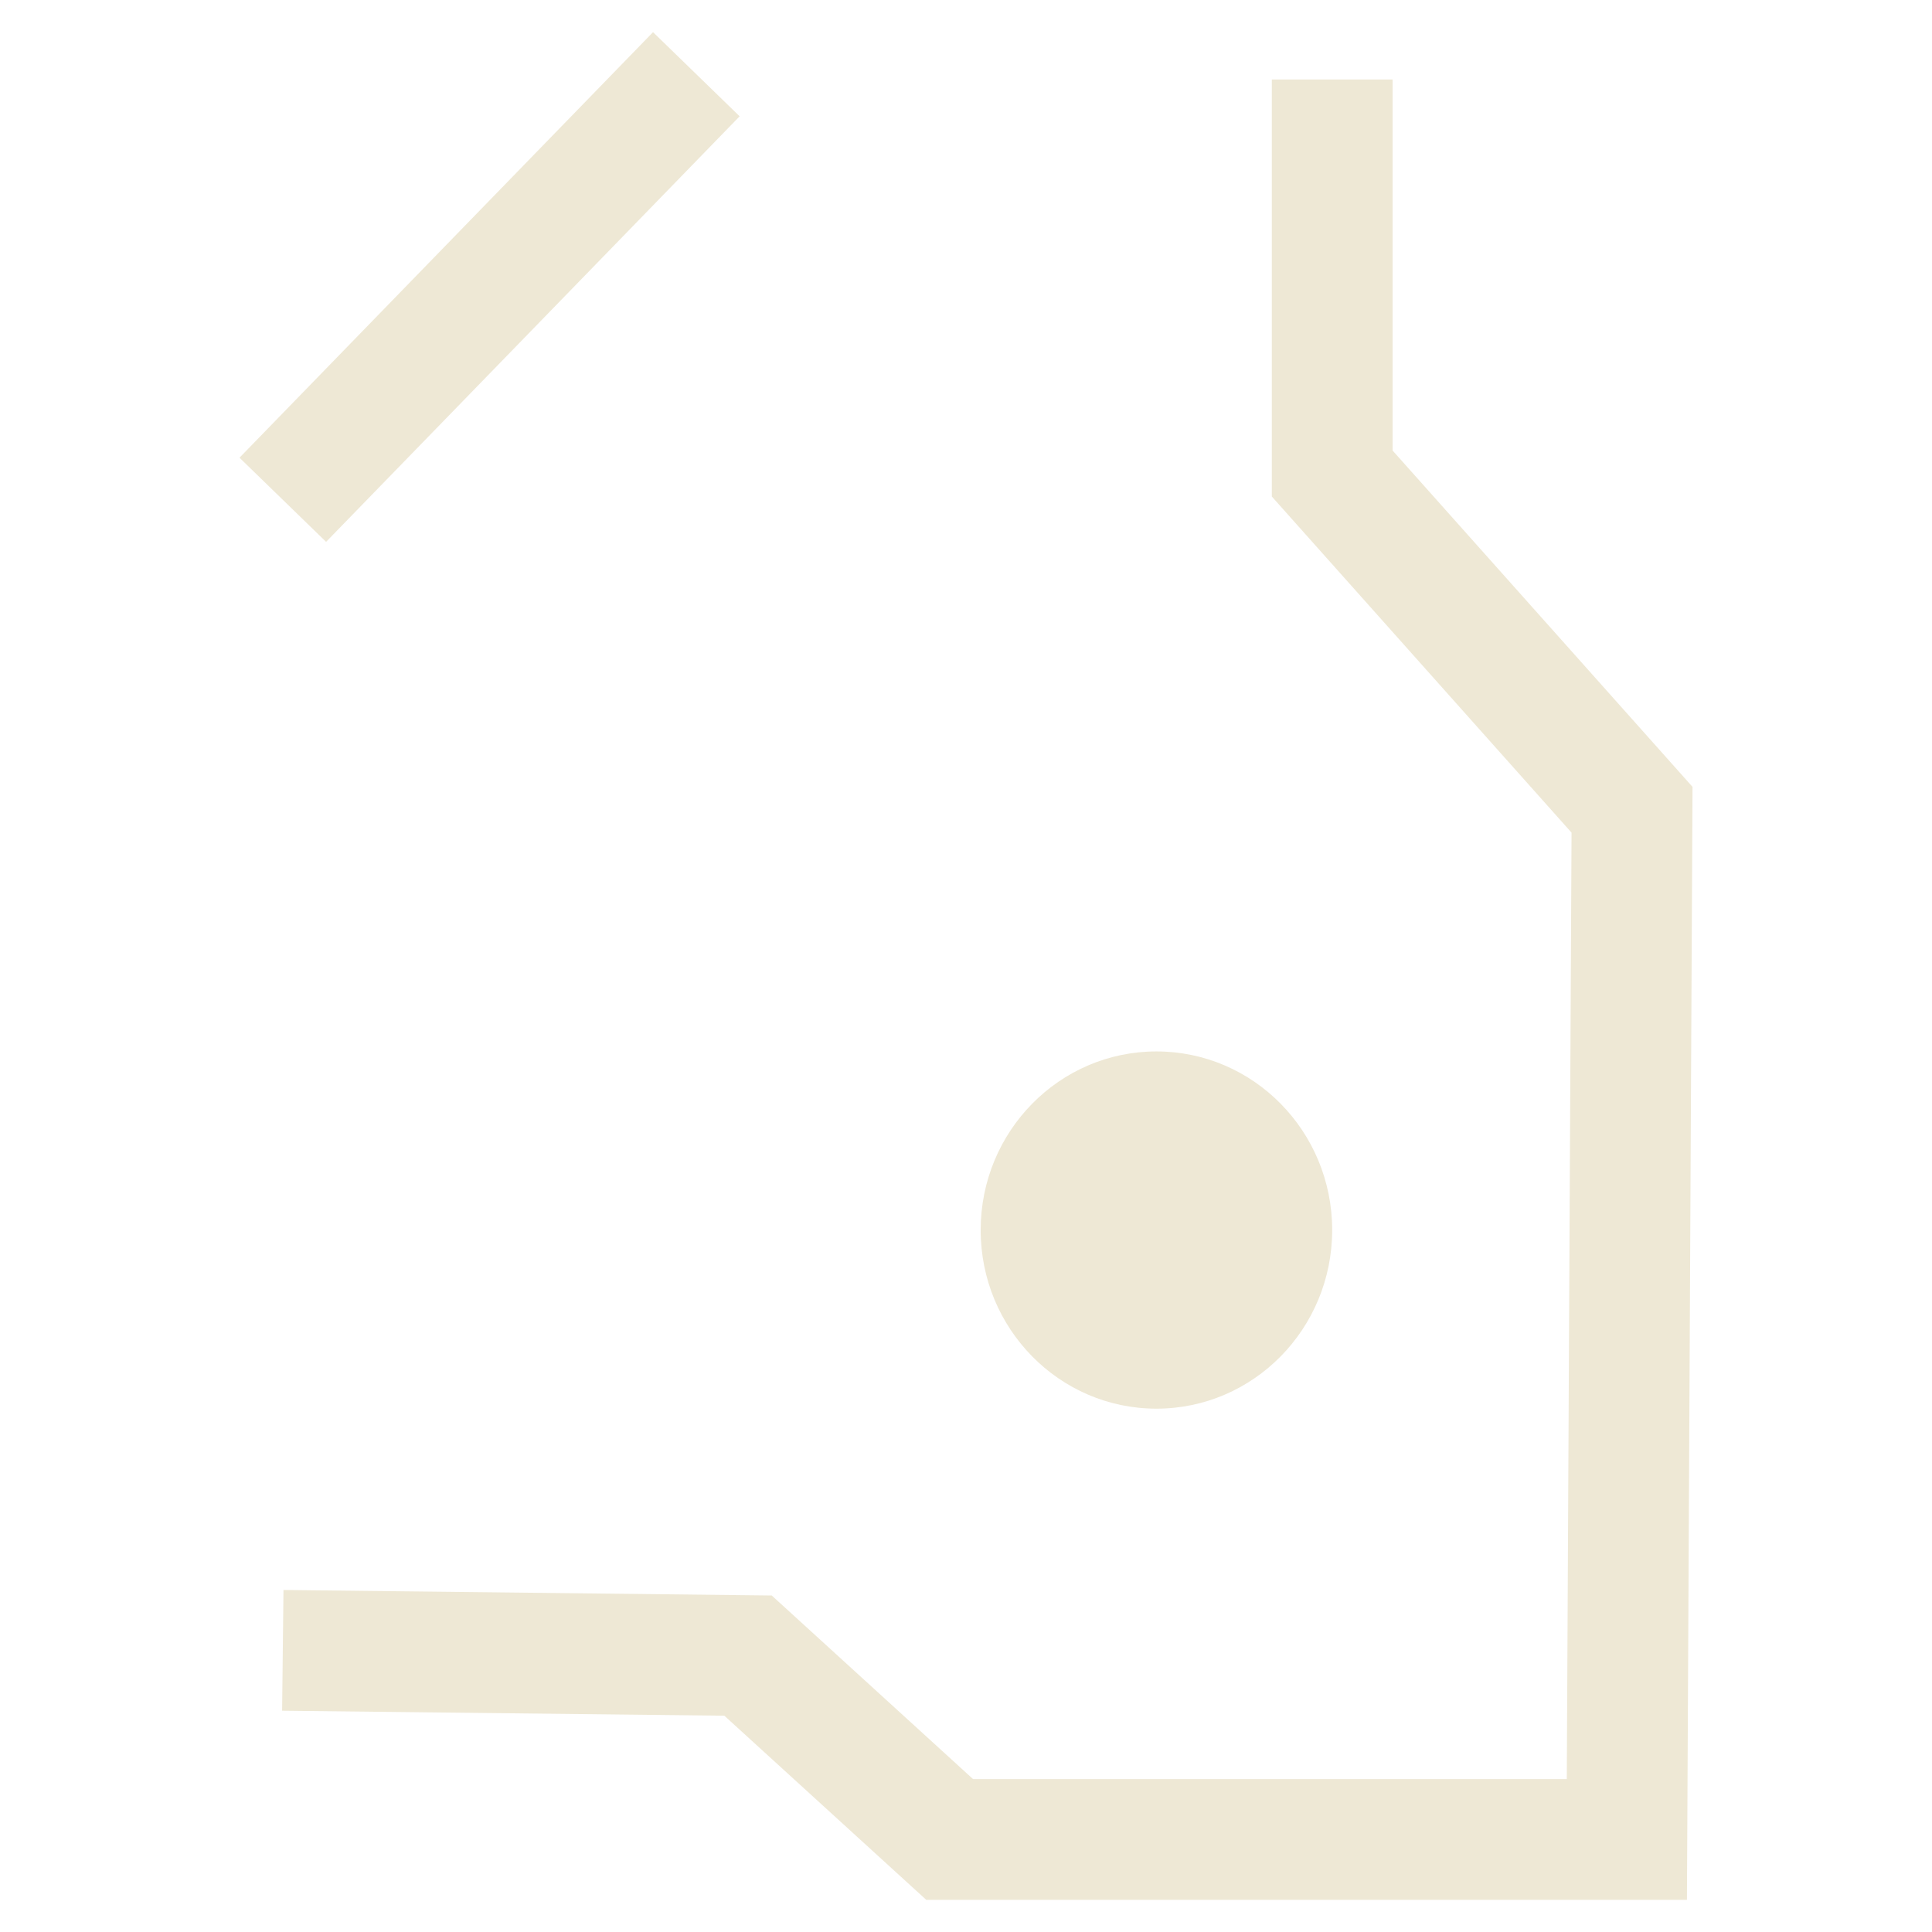
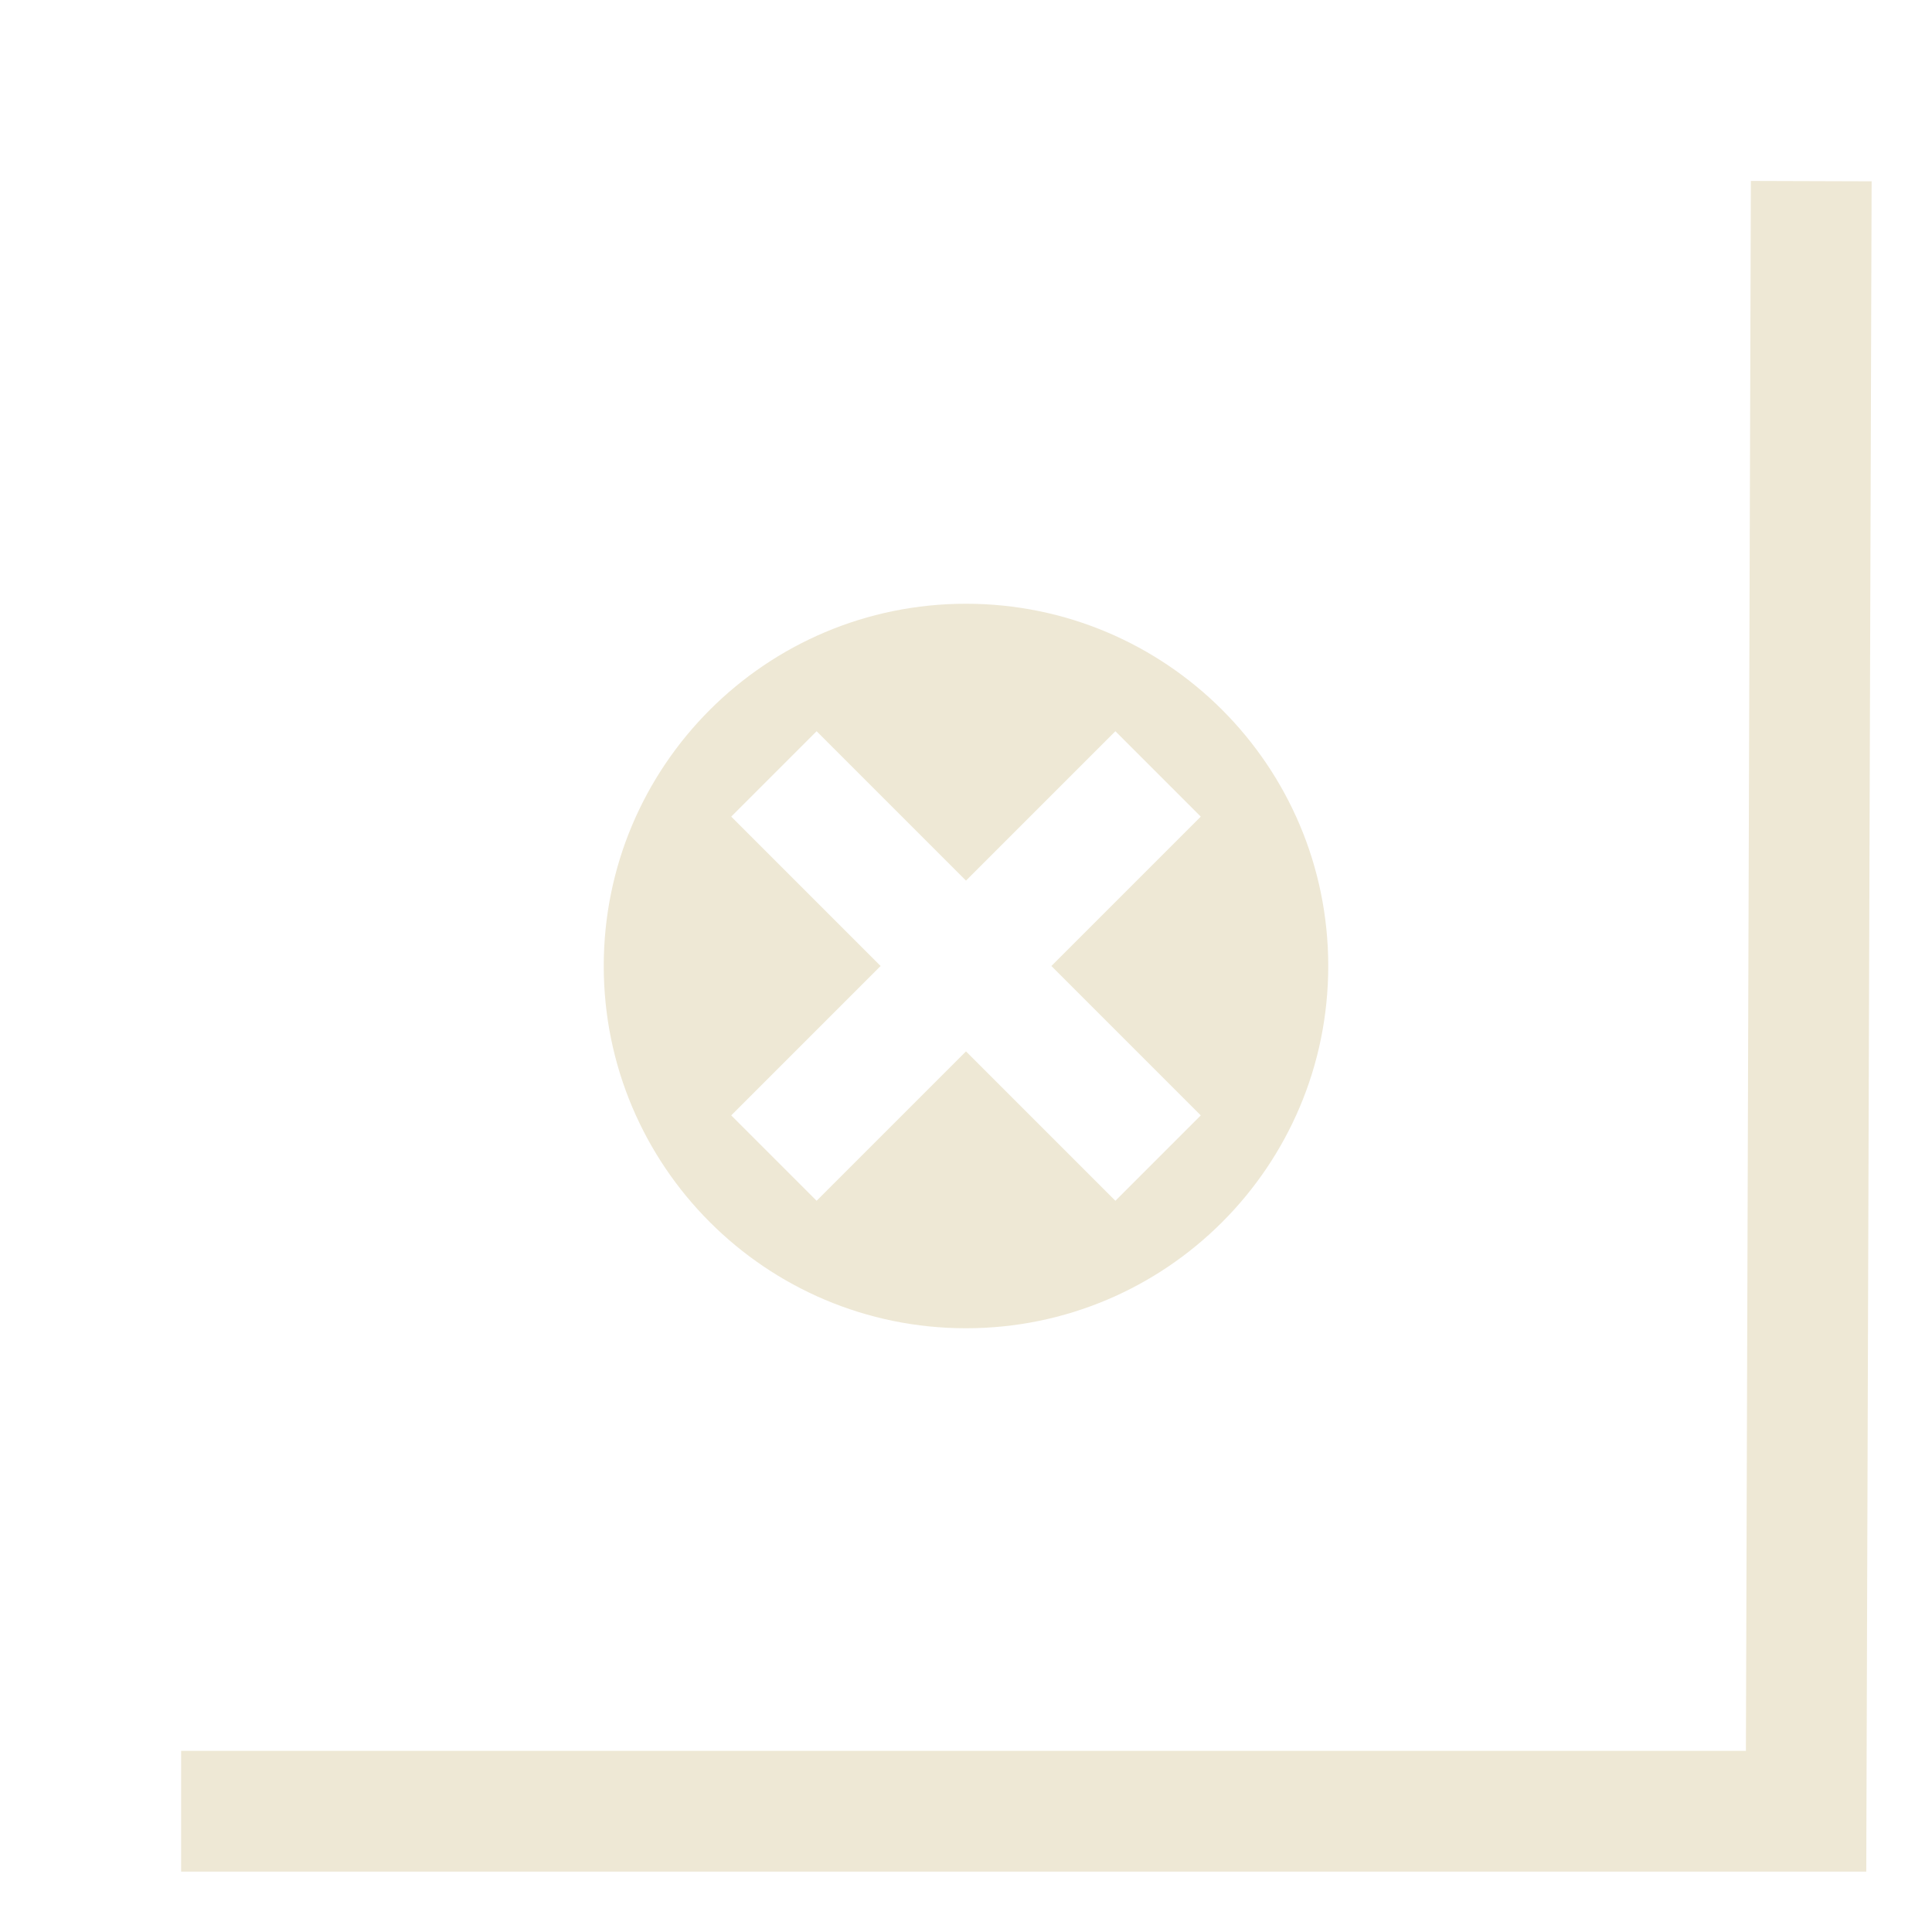
<svg xmlns="http://www.w3.org/2000/svg" width="64" height="64" viewBox="0 0 64 64" version="1.1" id="svg17">
  <defs id="defs21" />
  <g id="g3256" transform="matrix(-1,0,0,1,64,0)">
-     <path style="color:#000000;font-style:normal;font-variant:normal;font-weight:normal;font-stretch:normal;font-size:medium;line-height:normal;font-family:sans-serif;font-variant-ligatures:normal;font-variant-position:normal;font-variant-caps:normal;font-variant-numeric:normal;font-variant-alternates:normal;font-variant-east-asian:normal;font-feature-settings:normal;font-variation-settings:normal;text-indent:0;text-align:start;text-decoration:none;text-decoration-line:none;text-decoration-style:solid;text-decoration-color:#000000;letter-spacing:normal;word-spacing:normal;text-transform:none;writing-mode:lr-tb;direction:ltr;text-orientation:mixed;dominant-baseline:auto;baseline-shift:baseline;text-anchor:start;white-space:normal;shape-padding:0;shape-margin:0;inline-size:0;clip-rule:nonzero;display:inline;overflow:visible;visibility:visible;isolation:auto;mix-blend-mode:normal;color-interpolation:sRGB;color-interpolation-filters:linearRGB;solid-color:#000000;solid-opacity:1;vector-effect:none;fill:#eee8d5;fill-opacity:1;fill-rule:evenodd;stroke:none;stroke-width:4;stroke-linecap:butt;stroke-linejoin:miter;stroke-miterlimit:4;stroke-dasharray:none;stroke-dashoffset:0;stroke-opacity:1;color-rendering:auto;image-rendering:auto;shape-rendering:auto;text-rendering:auto;enable-background:accumulate;stop-color:#000000" d="m 25.692,34.83 c -3.215,6e-5 -5.822,2.649 -5.822,5.916 -4.23e-4,3.268 2.606,5.918 5.822,5.918 3.216,-5.9e-5 5.823,-2.65 5.822,-5.918 -6.38e-4,-3.267 -2.607,-5.916 -5.822,-5.916 z" id="path872" />
-     <path style="fill:none;stroke:#eee8d5;stroke-width:4;stroke-linecap:butt;stroke-linejoin:miter;stroke-miterlimit:4;stroke-dasharray:none;stroke-opacity:1" d="m 54.632,54.67 -15.412,0.174 -6.679,6.091 H 10.108 L 9.937,26.824 19.869,15.686 V 2.633" id="path877" />
-     <path style="fill:none;stroke:#eee8d5;stroke-width:4;stroke-linecap:butt;stroke-linejoin:miter;stroke-miterlimit:4;stroke-dasharray:none;stroke-opacity:1" d="M 40.933,2.459 54.632,16.556" id="path879" />
+     <path id="path872" style="color:#000000;font-style:normal;font-variant:normal;font-weight:normal;font-stretch:normal;font-size:medium;line-height:normal;font-family:sans-serif;font-variant-ligatures:normal;font-variant-position:normal;font-variant-caps:normal;font-variant-numeric:normal;font-variant-alternates:normal;font-variant-east-asian:normal;font-feature-settings:normal;font-variation-settings:normal;text-indent:0;text-align:start;text-decoration:none;text-decoration-line:none;text-decoration-style:solid;text-decoration-color:#000000;letter-spacing:normal;word-spacing:normal;text-transform:none;writing-mode:lr-tb;direction:ltr;text-orientation:mixed;dominant-baseline:auto;baseline-shift:baseline;text-anchor:start;white-space:normal;shape-padding:0;shape-margin:0;inline-size:0;clip-rule:nonzero;display:inline;overflow:visible;visibility:visible;isolation:auto;mix-blend-mode:normal;color-interpolation:sRGB;color-interpolation-filters:linearRGB;solid-color:#000000;solid-opacity:1;vector-effect:none;fill:#eee8d5;fill-opacity:1;fill-rule:evenodd;stroke:none;stroke-width:8.178;stroke-linecap:butt;stroke-linejoin:miter;stroke-miterlimit:4;stroke-dasharray:none;stroke-dashoffset:0;stroke-opacity:1;color-rendering:auto;image-rendering:auto;shape-rendering:auto;text-rendering:auto;enable-background:accumulate;stop-color:#000000" d="M 32 20 C 38.627 20 43.999 25.371 44 31.998 C 44.001 38.626 38.628 44 32 44 C 25.372 44 19.999 38.626 20 31.998 C 20.001 25.371 25.373 20 32 20 z M 36.949 24.223 L 32 29.172 L 27.051 24.223 L 24.223 27.051 L 29.172 32 L 24.223 36.949 L 27.051 39.777 L 32 34.828 L 36.949 39.777 L 39.777 36.949 L 34.828 32 L 39.777 27.051 L 36.949 24.223 z " />
+     <path style="fill:none;stroke:#eee8d5;stroke-width:4;stroke-linecap:butt;stroke-linejoin:miter;stroke-miterlimit:4;stroke-dasharray:none;stroke-opacity:1" d="M 58,60 H 4.171 L 4,6" id="path877" />
  </g>
</svg>
